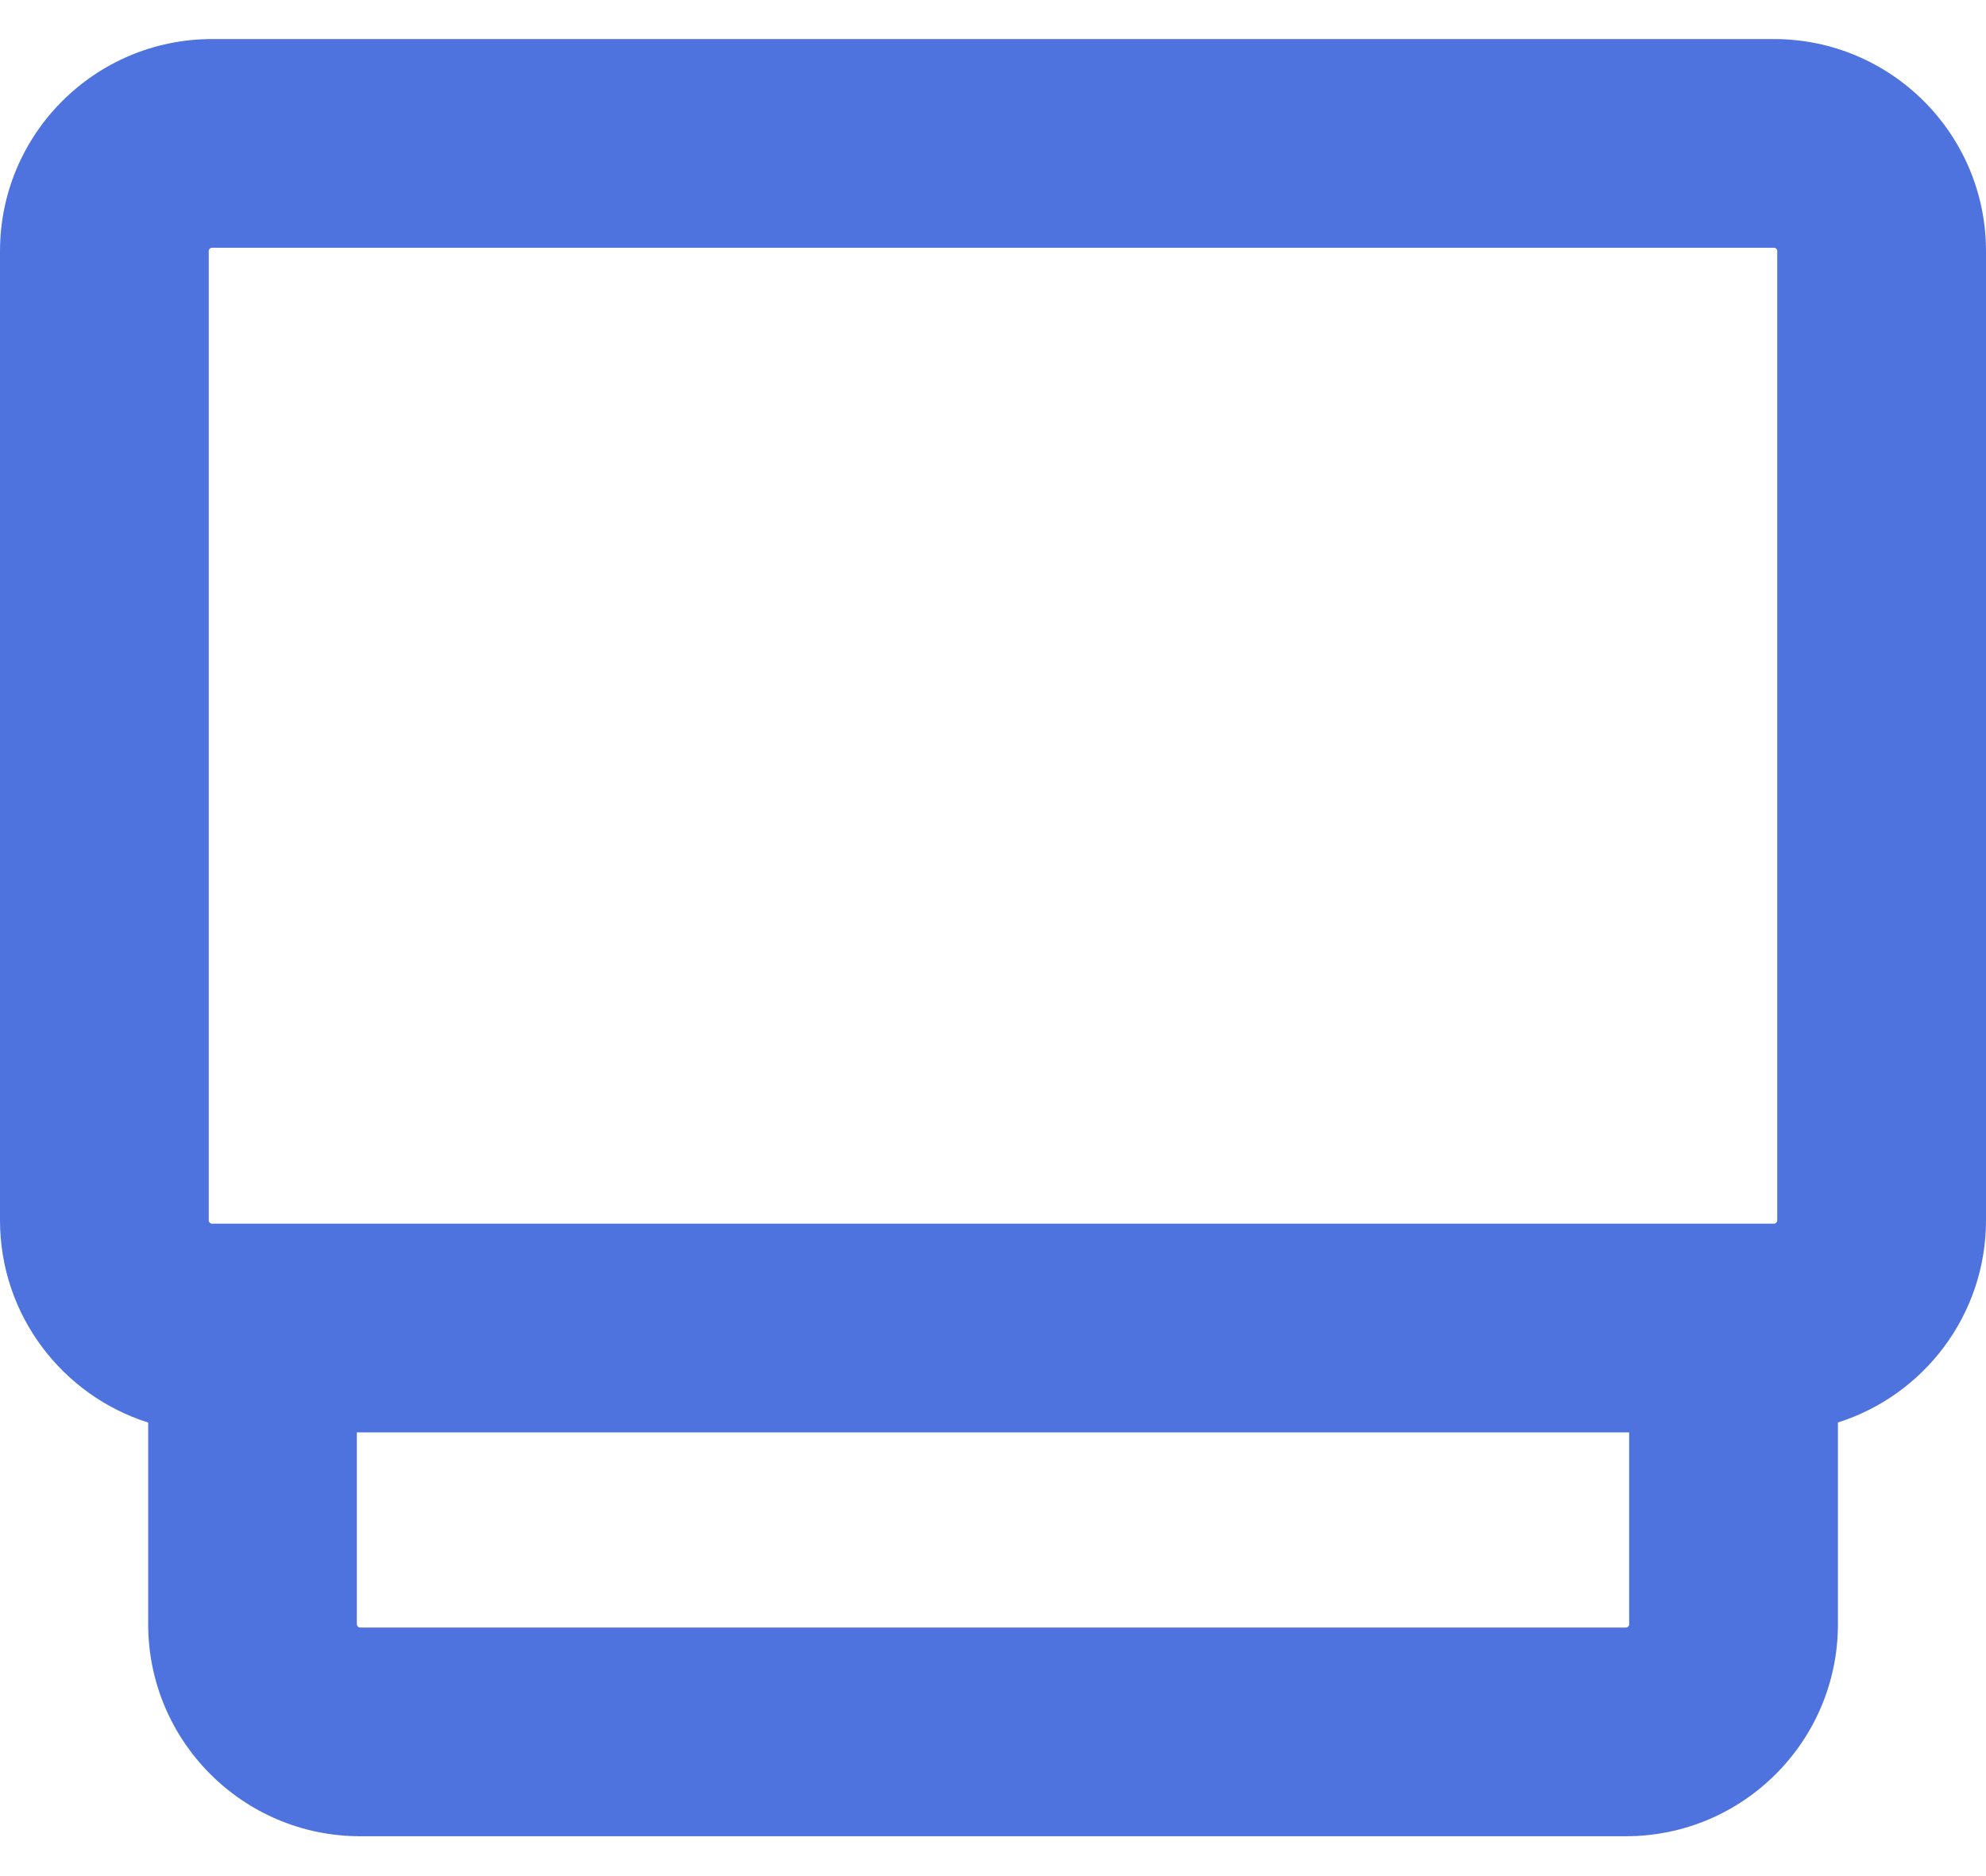
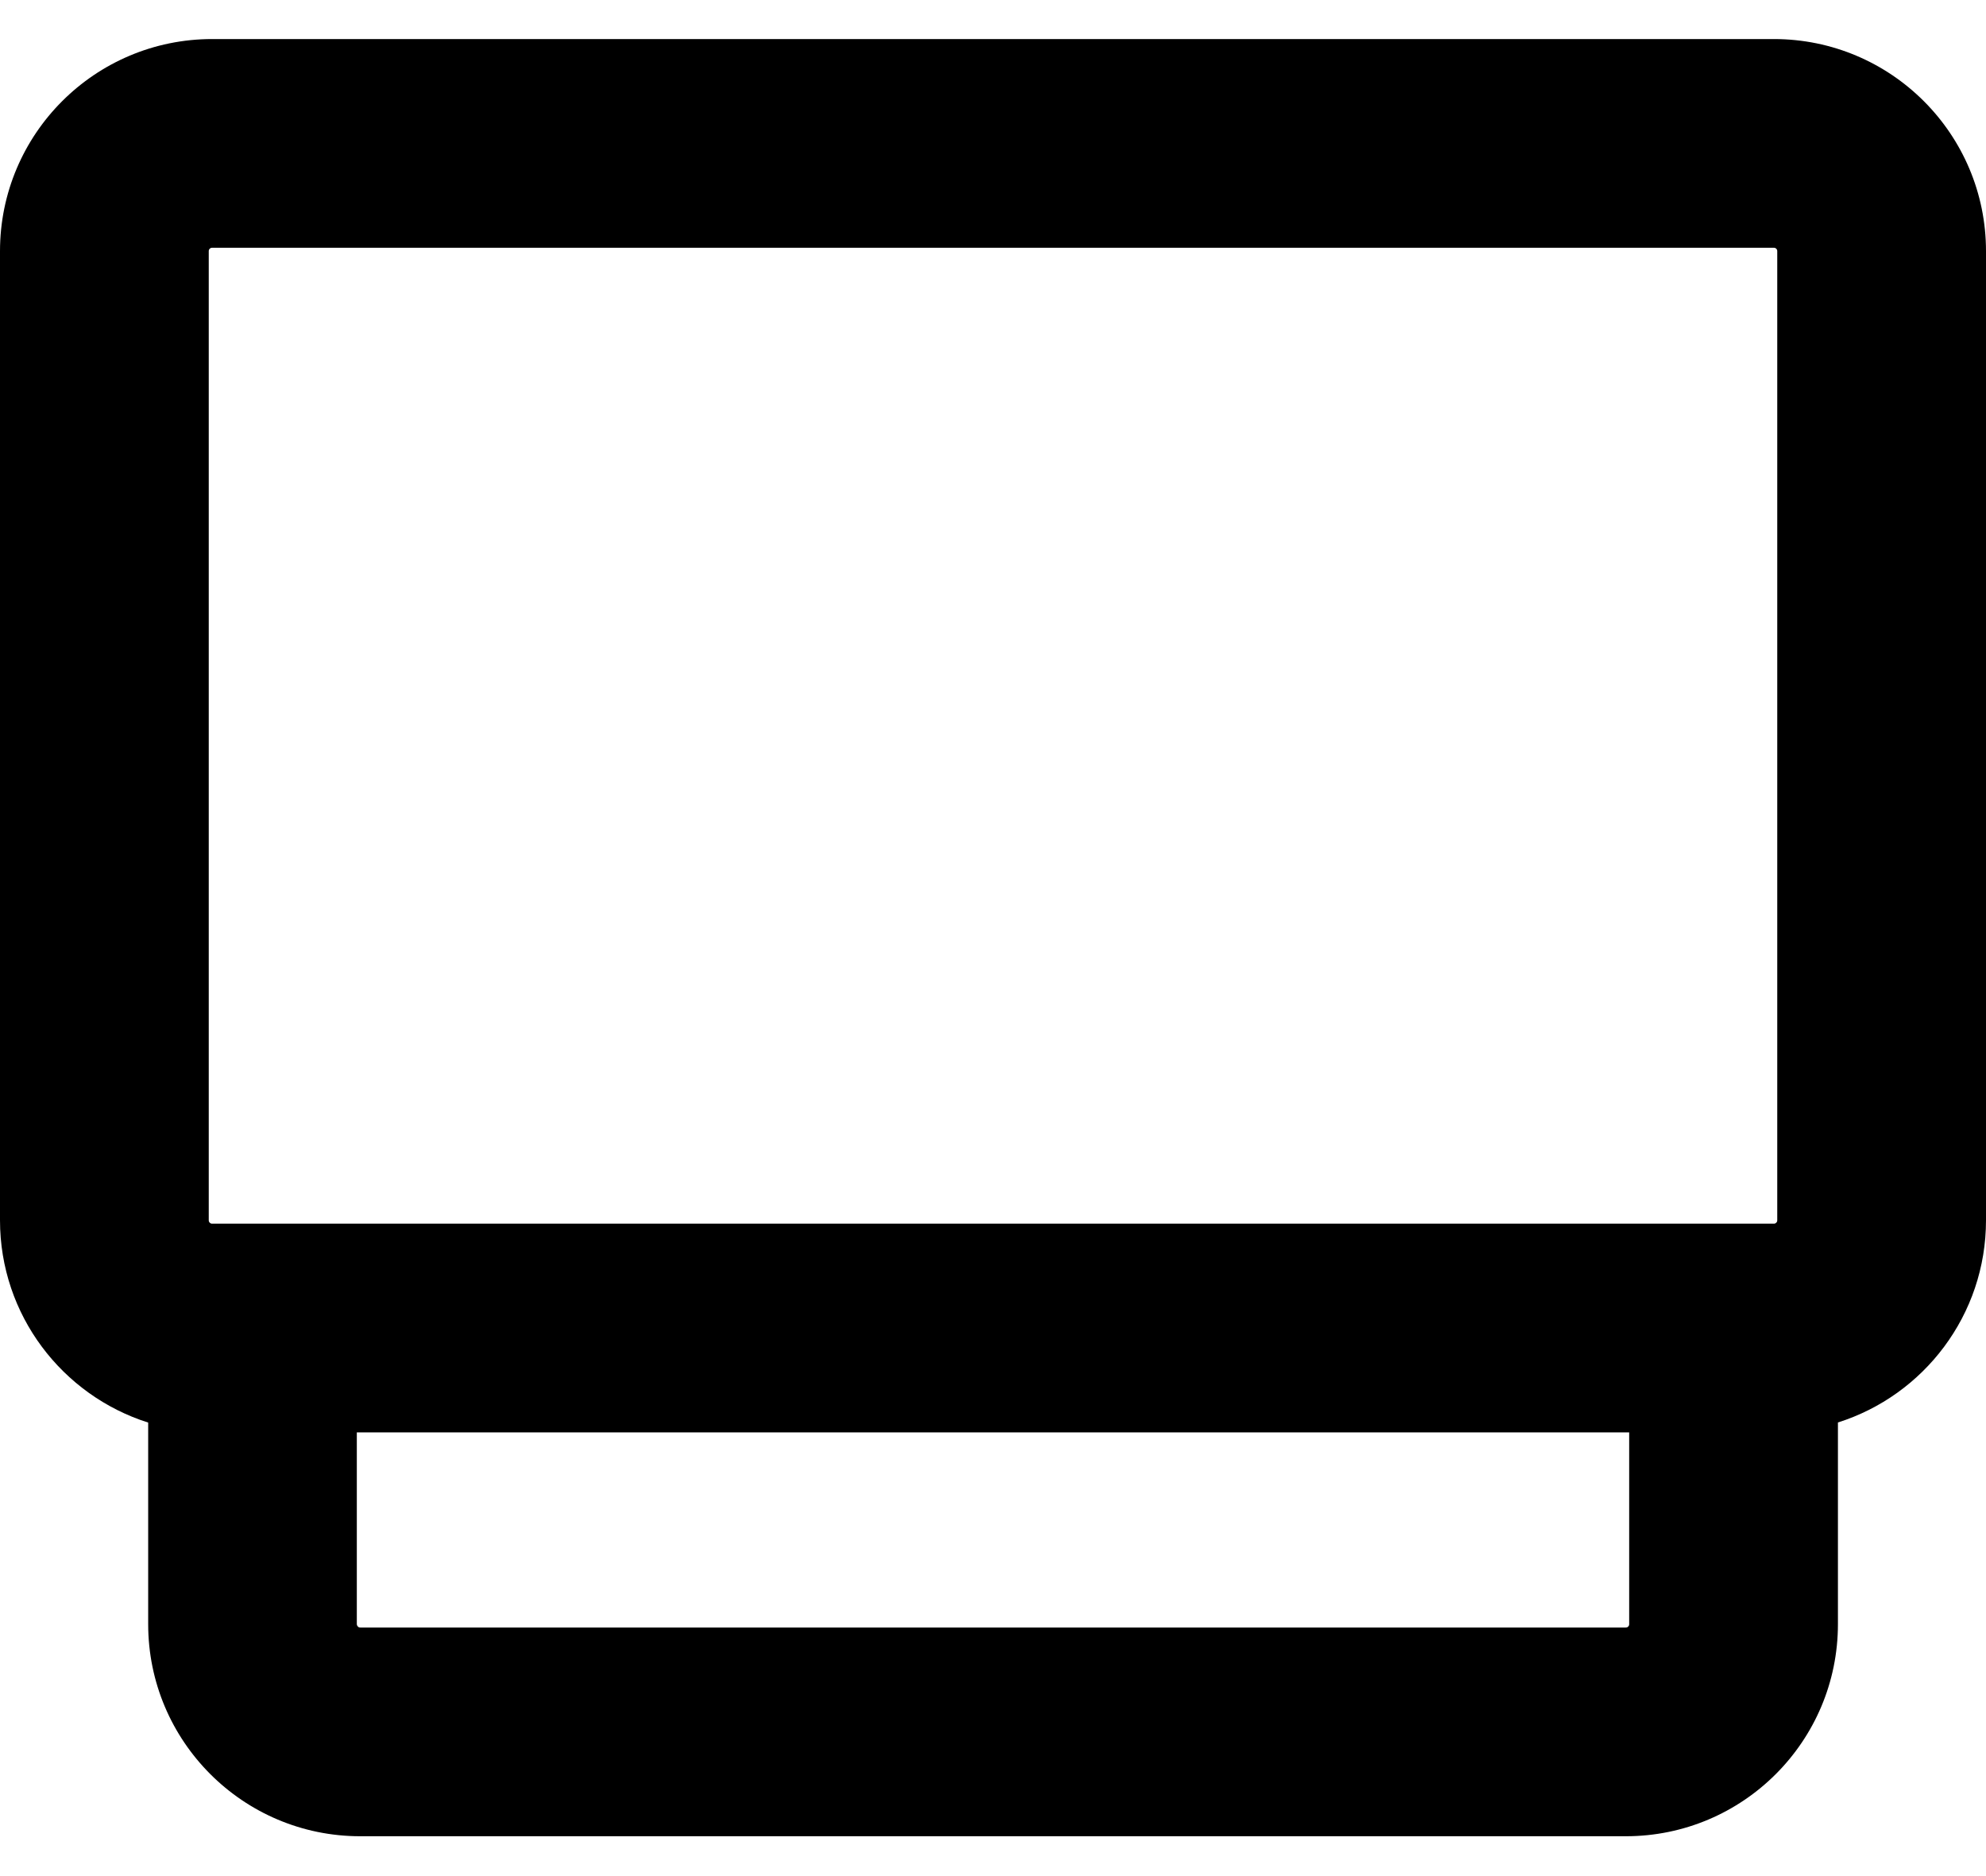
<svg xmlns="http://www.w3.org/2000/svg" width="18" height="17" viewBox="0 0 18 17" fill="none">
-   <path fill-rule="evenodd" clip-rule="evenodd" d="M1.892 2.277C1.892 2.271 1.893 2.267 1.894 2.265C1.895 2.262 1.897 2.258 1.901 2.255C1.904 2.251 1.908 2.249 1.911 2.248C1.913 2.247 1.917 2.246 1.923 2.246H16.077C16.083 2.246 16.087 2.247 16.089 2.248C16.092 2.249 16.096 2.251 16.099 2.255C16.103 2.258 16.105 2.262 16.106 2.265C16.107 2.267 16.108 2.271 16.108 2.277V11.062C16.108 11.068 16.107 11.071 16.106 11.073C16.105 11.077 16.103 11.08 16.099 11.084C16.096 11.087 16.092 11.089 16.089 11.091C16.087 11.092 16.083 11.093 16.077 11.093H15.721C15.718 11.093 15.715 11.093 15.712 11.093C15.709 11.093 15.706 11.093 15.703 11.093H2.297C2.294 11.093 2.292 11.093 2.289 11.093C2.286 11.093 2.283 11.093 2.28 11.093H1.923C1.917 11.093 1.913 11.092 1.911 11.091C1.908 11.089 1.904 11.087 1.901 11.084C1.897 11.08 1.895 11.077 1.894 11.073C1.893 11.071 1.892 11.068 1.892 11.062V2.277ZM1.343 12.896C0.564 12.649 0 11.921 0 11.062V2.277C0 1.215 0.861 0.354 1.923 0.354H16.077C17.139 0.354 18 1.215 18 2.277V11.062C18 11.921 17.436 12.649 16.658 12.895V14.723C16.658 15.785 15.797 16.646 14.735 16.646H3.265C2.204 16.646 1.343 15.785 1.343 14.723V12.896ZM3.234 12.985V14.723C3.234 14.729 3.236 14.733 3.237 14.735C3.238 14.738 3.24 14.742 3.244 14.745C3.247 14.749 3.251 14.751 3.254 14.752C3.256 14.753 3.259 14.754 3.265 14.754H14.735C14.741 14.754 14.745 14.753 14.747 14.752C14.75 14.751 14.754 14.749 14.757 14.745C14.761 14.742 14.763 14.738 14.764 14.735C14.765 14.733 14.766 14.729 14.766 14.723V12.985H3.234Z" fill="#4E73DF" />
+   <path fill-rule="evenodd" clip-rule="evenodd" d="M1.892 2.277C1.892 2.271 1.893 2.267 1.894 2.265C1.895 2.262 1.897 2.258 1.901 2.255C1.904 2.251 1.908 2.249 1.911 2.248C1.913 2.247 1.917 2.246 1.923 2.246H16.077C16.083 2.246 16.087 2.247 16.089 2.248C16.092 2.249 16.096 2.251 16.099 2.255C16.103 2.258 16.105 2.262 16.106 2.265C16.107 2.267 16.108 2.271 16.108 2.277V11.062C16.108 11.068 16.107 11.071 16.106 11.073C16.105 11.077 16.103 11.08 16.099 11.084C16.096 11.087 16.092 11.089 16.089 11.091C16.087 11.092 16.083 11.093 16.077 11.093H15.721C15.718 11.093 15.715 11.093 15.712 11.093C15.709 11.093 15.706 11.093 15.703 11.093H2.297C2.294 11.093 2.292 11.093 2.289 11.093C2.286 11.093 2.283 11.093 2.28 11.093H1.923C1.917 11.093 1.913 11.092 1.911 11.091C1.908 11.089 1.904 11.087 1.901 11.084C1.897 11.08 1.895 11.077 1.894 11.073C1.893 11.071 1.892 11.068 1.892 11.062V2.277ZM1.343 12.896C0.564 12.649 0 11.921 0 11.062V2.277C0 1.215 0.861 0.354 1.923 0.354H16.077C17.139 0.354 18 1.215 18 2.277V11.062C18 11.921 17.436 12.649 16.658 12.895V14.723C16.658 15.785 15.797 16.646 14.735 16.646H3.265C2.204 16.646 1.343 15.785 1.343 14.723V12.896ZM3.234 12.985V14.723C3.234 14.729 3.236 14.733 3.237 14.735C3.238 14.738 3.24 14.742 3.244 14.745C3.247 14.749 3.251 14.751 3.254 14.752C3.256 14.753 3.259 14.754 3.265 14.754H14.735C14.741 14.754 14.745 14.753 14.747 14.752C14.75 14.751 14.754 14.749 14.757 14.745C14.761 14.742 14.763 14.738 14.764 14.735C14.765 14.733 14.766 14.729 14.766 14.723V12.985H3.234Z" fill="currentColor" />
</svg>
